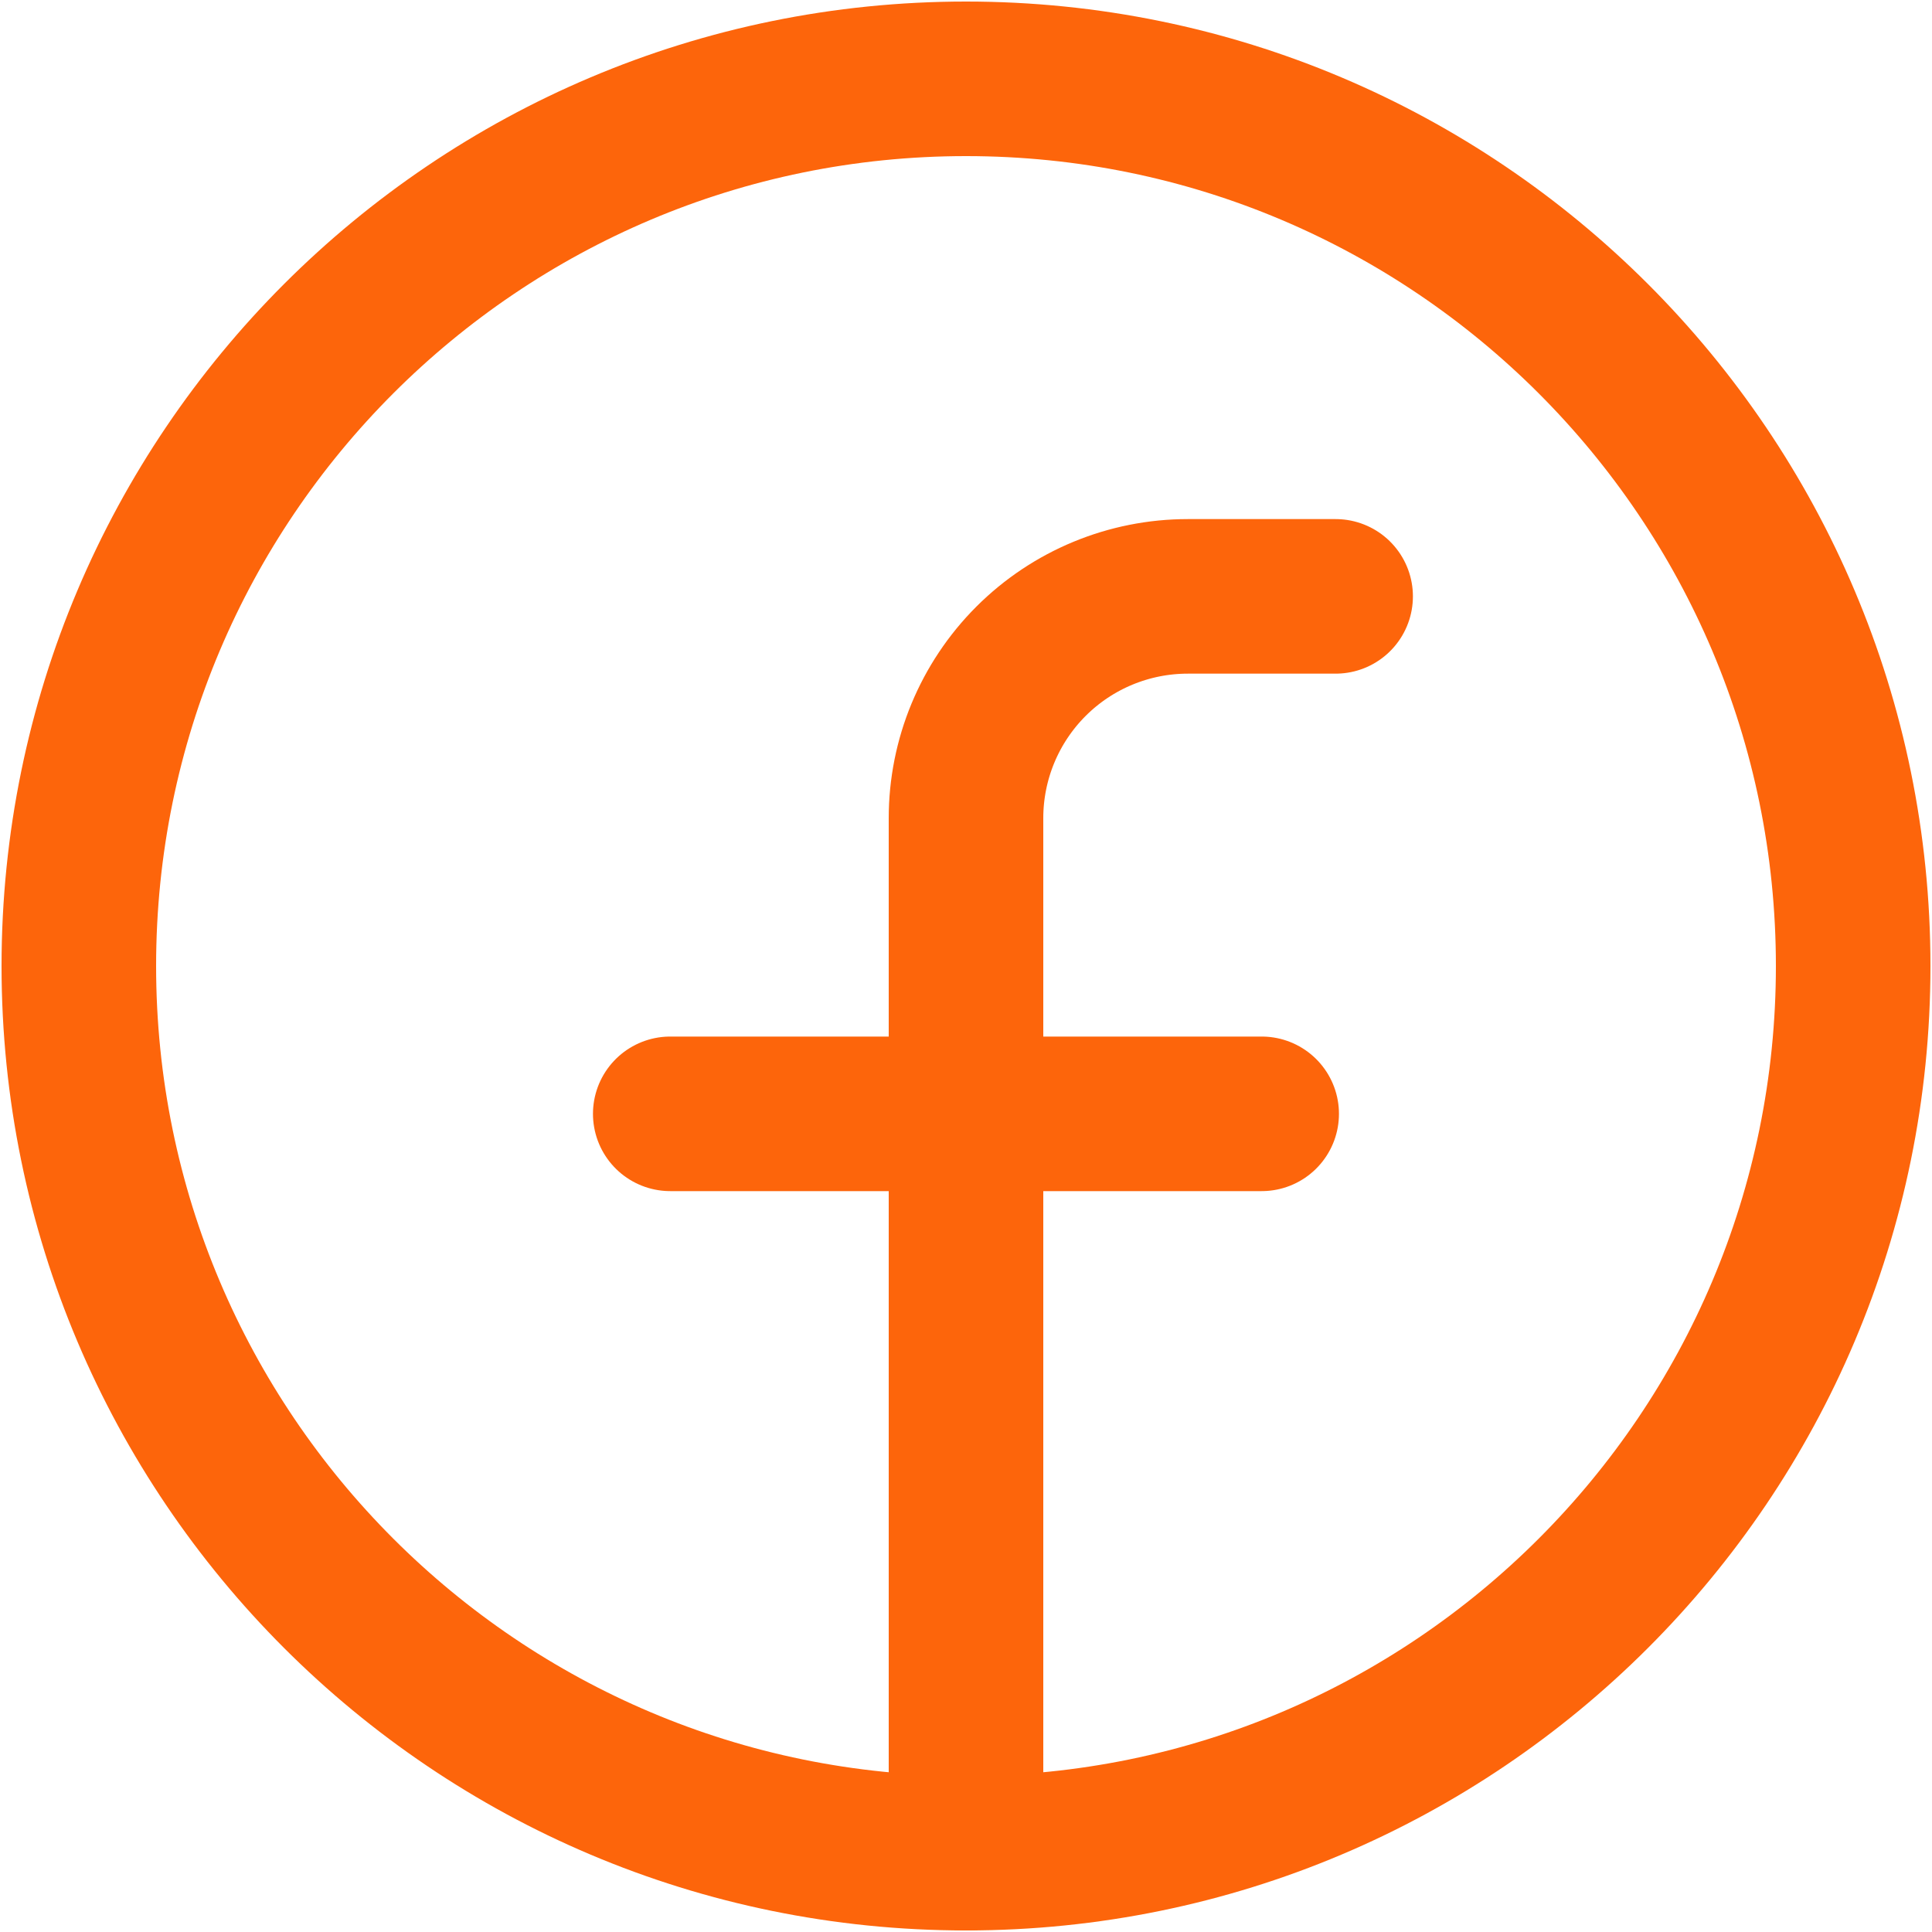
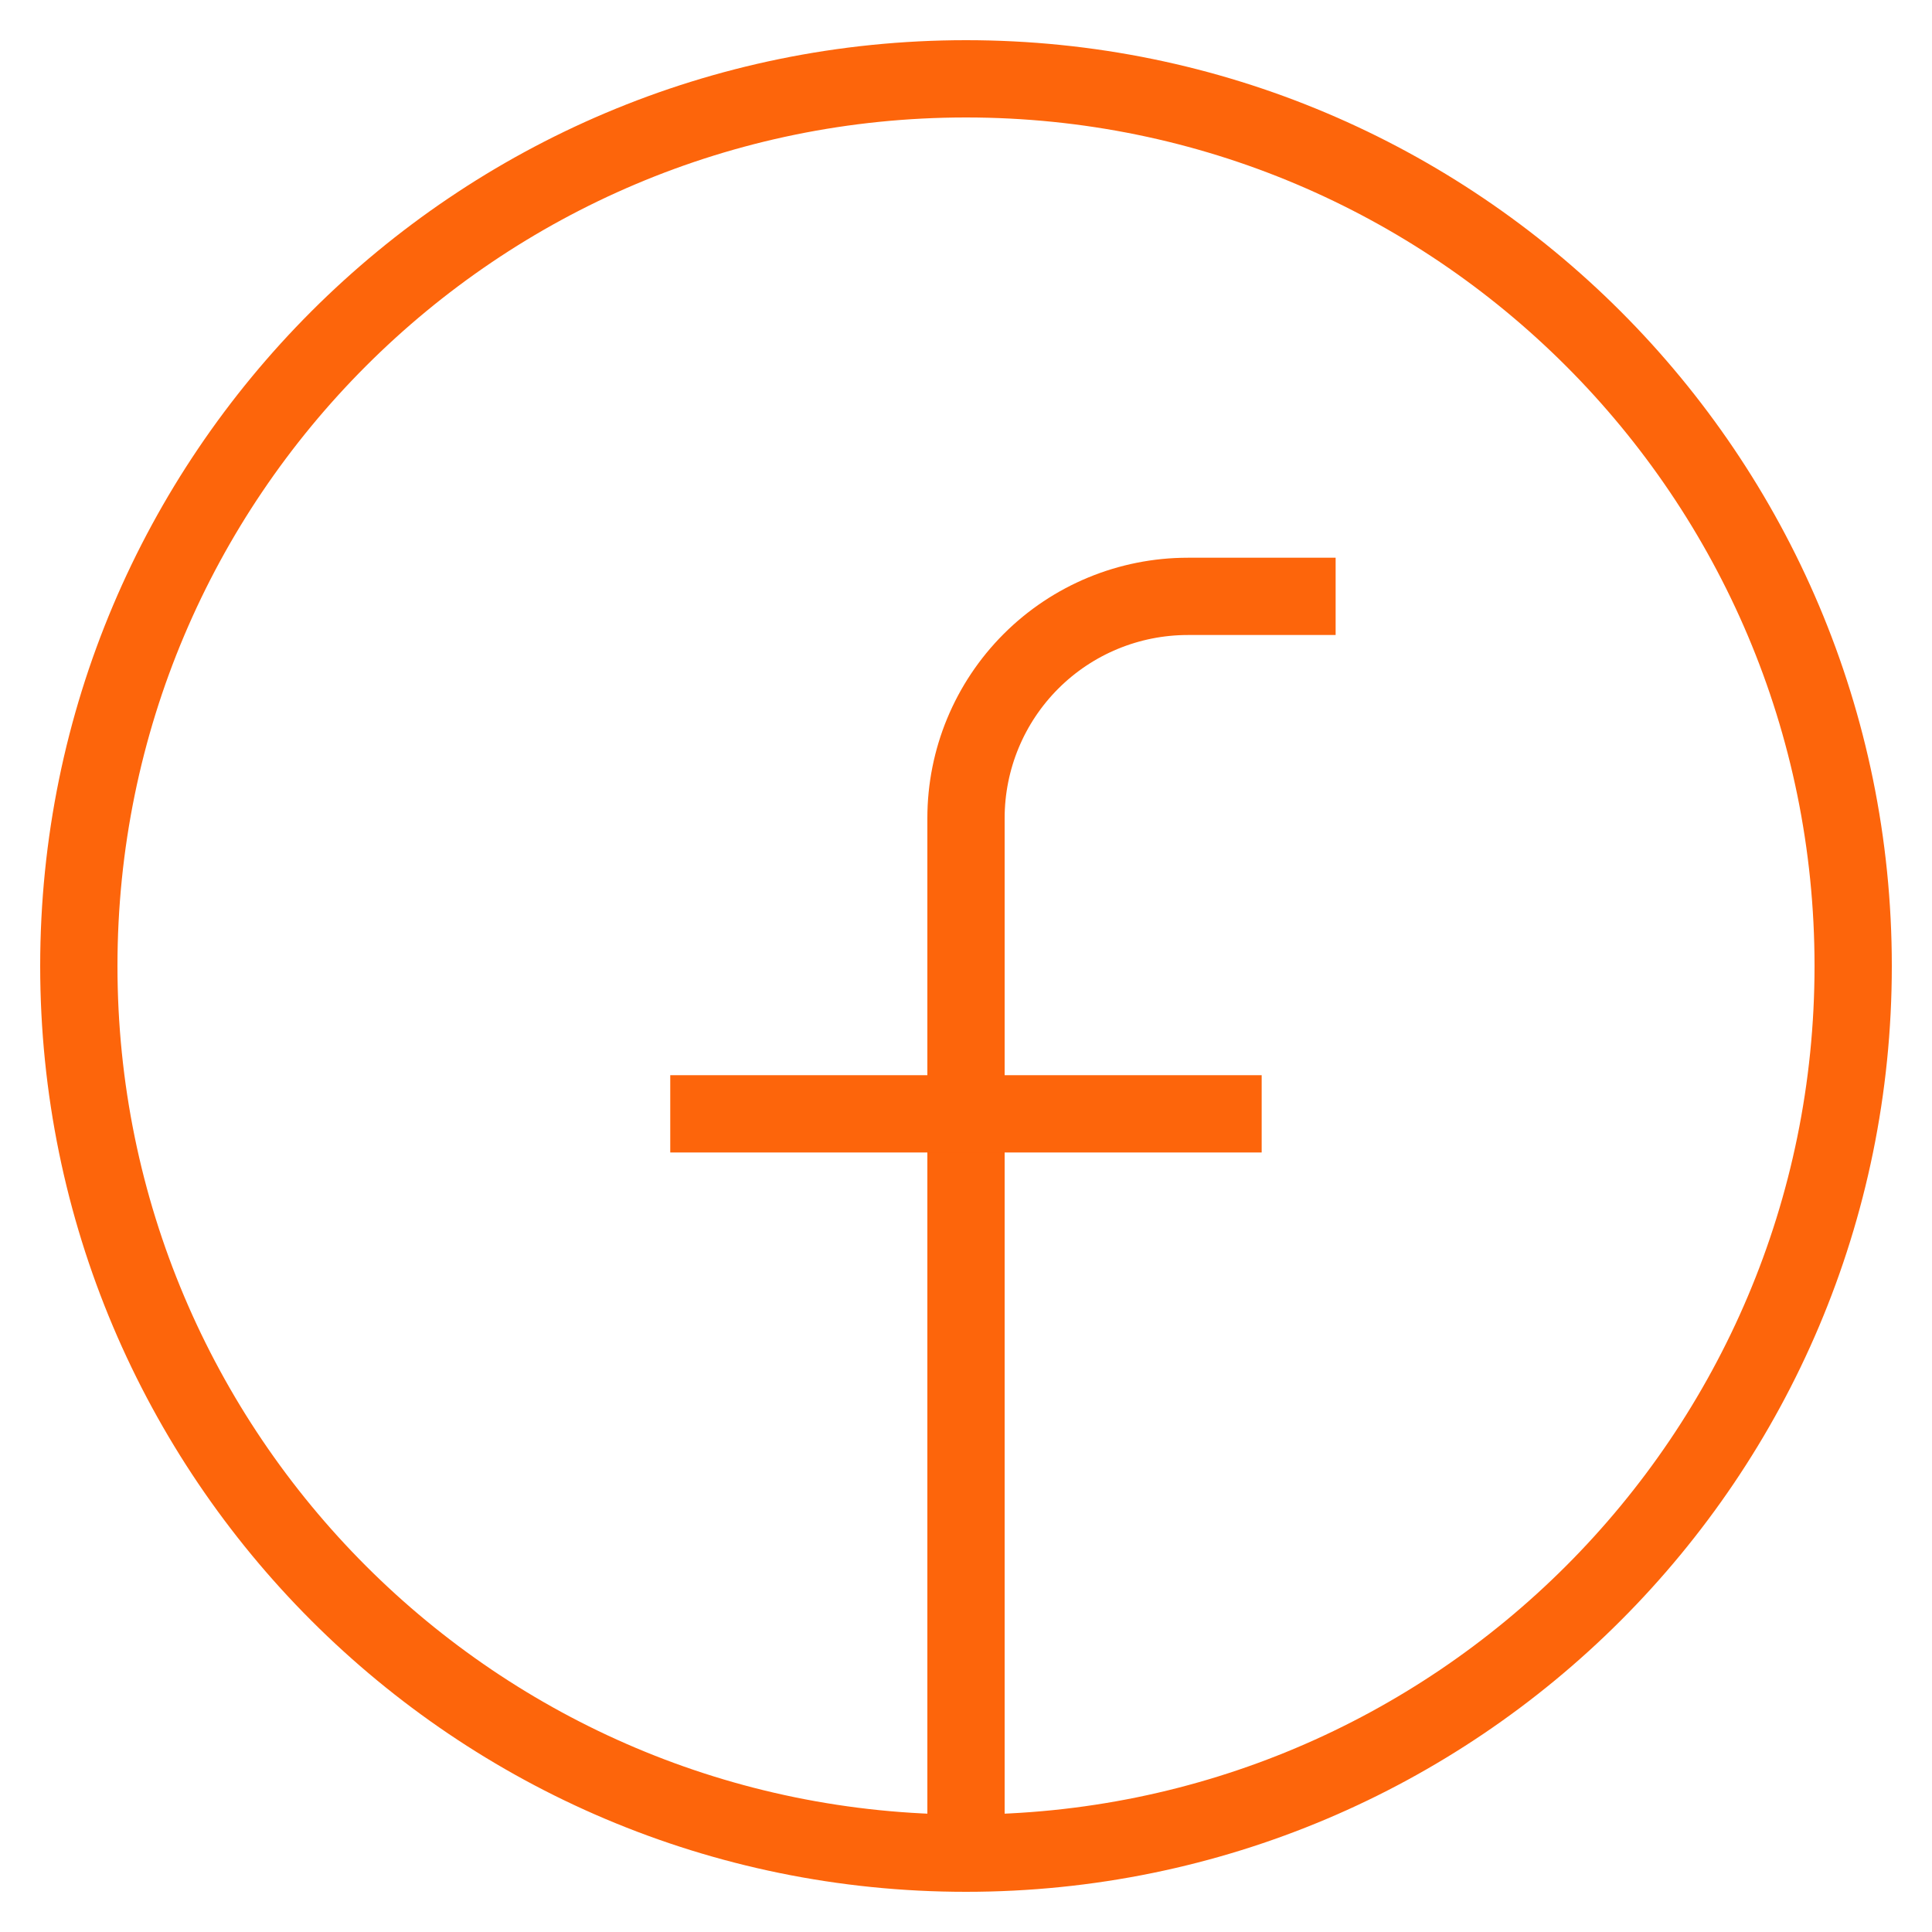
<svg xmlns="http://www.w3.org/2000/svg" width="25" height="25" viewBox="0 0 25 25" fill="none">
-   <path d="M12.5 23.98C18.84 23.98 23.98 18.84 23.98 12.5C23.98 6.16 18.84 1.02 12.5 1.02C6.16 1.02 1.02 6.16 1.02 12.5C1.02 18.84 6.16 23.98 12.5 23.98Z" stroke="#FD650B" stroke-width="2" stroke-linecap="round" stroke-linejoin="round" />
-   <path d="M17.283 7.717H15.37C14.609 7.717 13.879 8.019 13.341 8.557C12.802 9.096 12.5 9.826 12.5 10.587V23.98" stroke="#FD650B" stroke-width="2" stroke-linecap="round" stroke-linejoin="round" />
-   <path d="M8.673 14.413H16.326" stroke="#FD650B" stroke-width="2" stroke-linecap="round" stroke-linejoin="round" />
+   <path d="M12.5 23.98C18.84 23.98 23.98 18.84 23.98 12.5C23.98 6.16 18.84 1.02 12.5 1.02C6.16 1.02 1.02 6.16 1.02 12.5C1.02 18.84 6.16 23.98 12.5 23.98Z" stroke="#FD650B" strokeWidth="2" strokeLinecap="round" strokeLinejoin="round" />
+   <path d="M17.283 7.717H15.37C14.609 7.717 13.879 8.019 13.341 8.557C12.802 9.096 12.5 9.826 12.5 10.587V23.98" stroke="#FD650B" strokeWidth="2" strokeLinecap="round" strokeLinejoin="round" />
+   <path d="M8.673 14.413H16.326" stroke="#FD650B" strokeWidth="2" strokeLinecap="round" strokeLinejoin="round" />
</svg>
